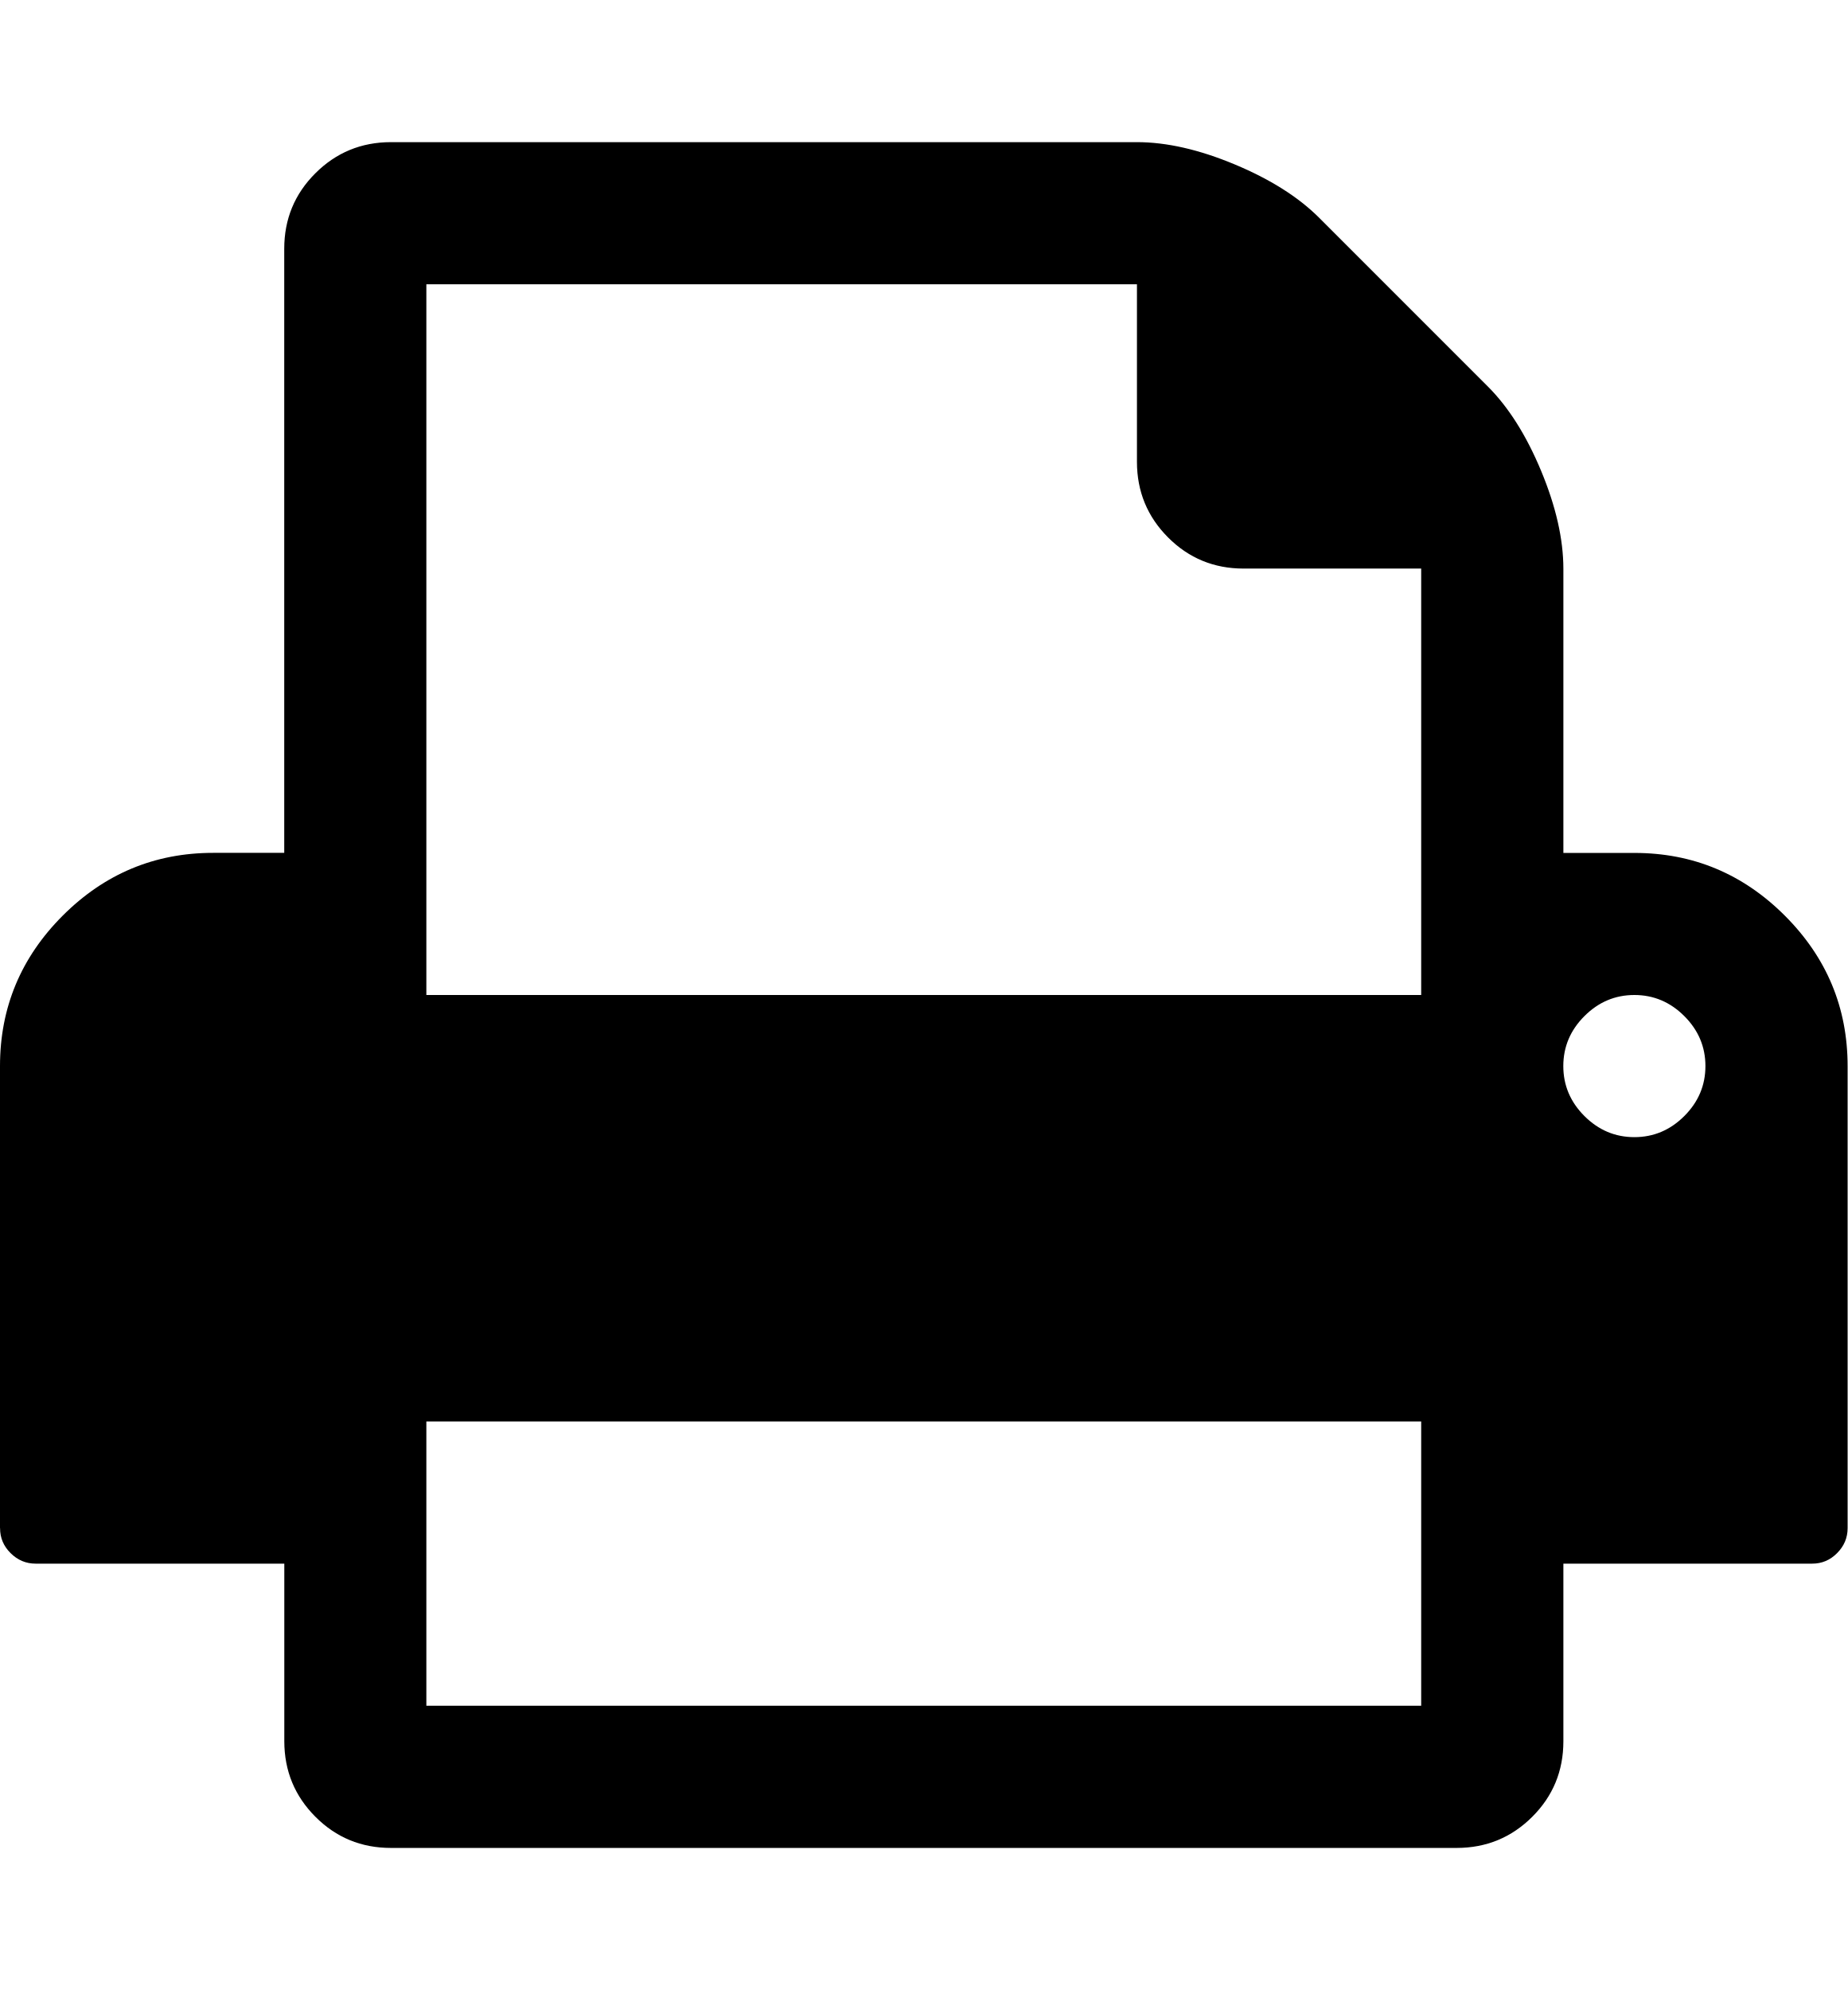
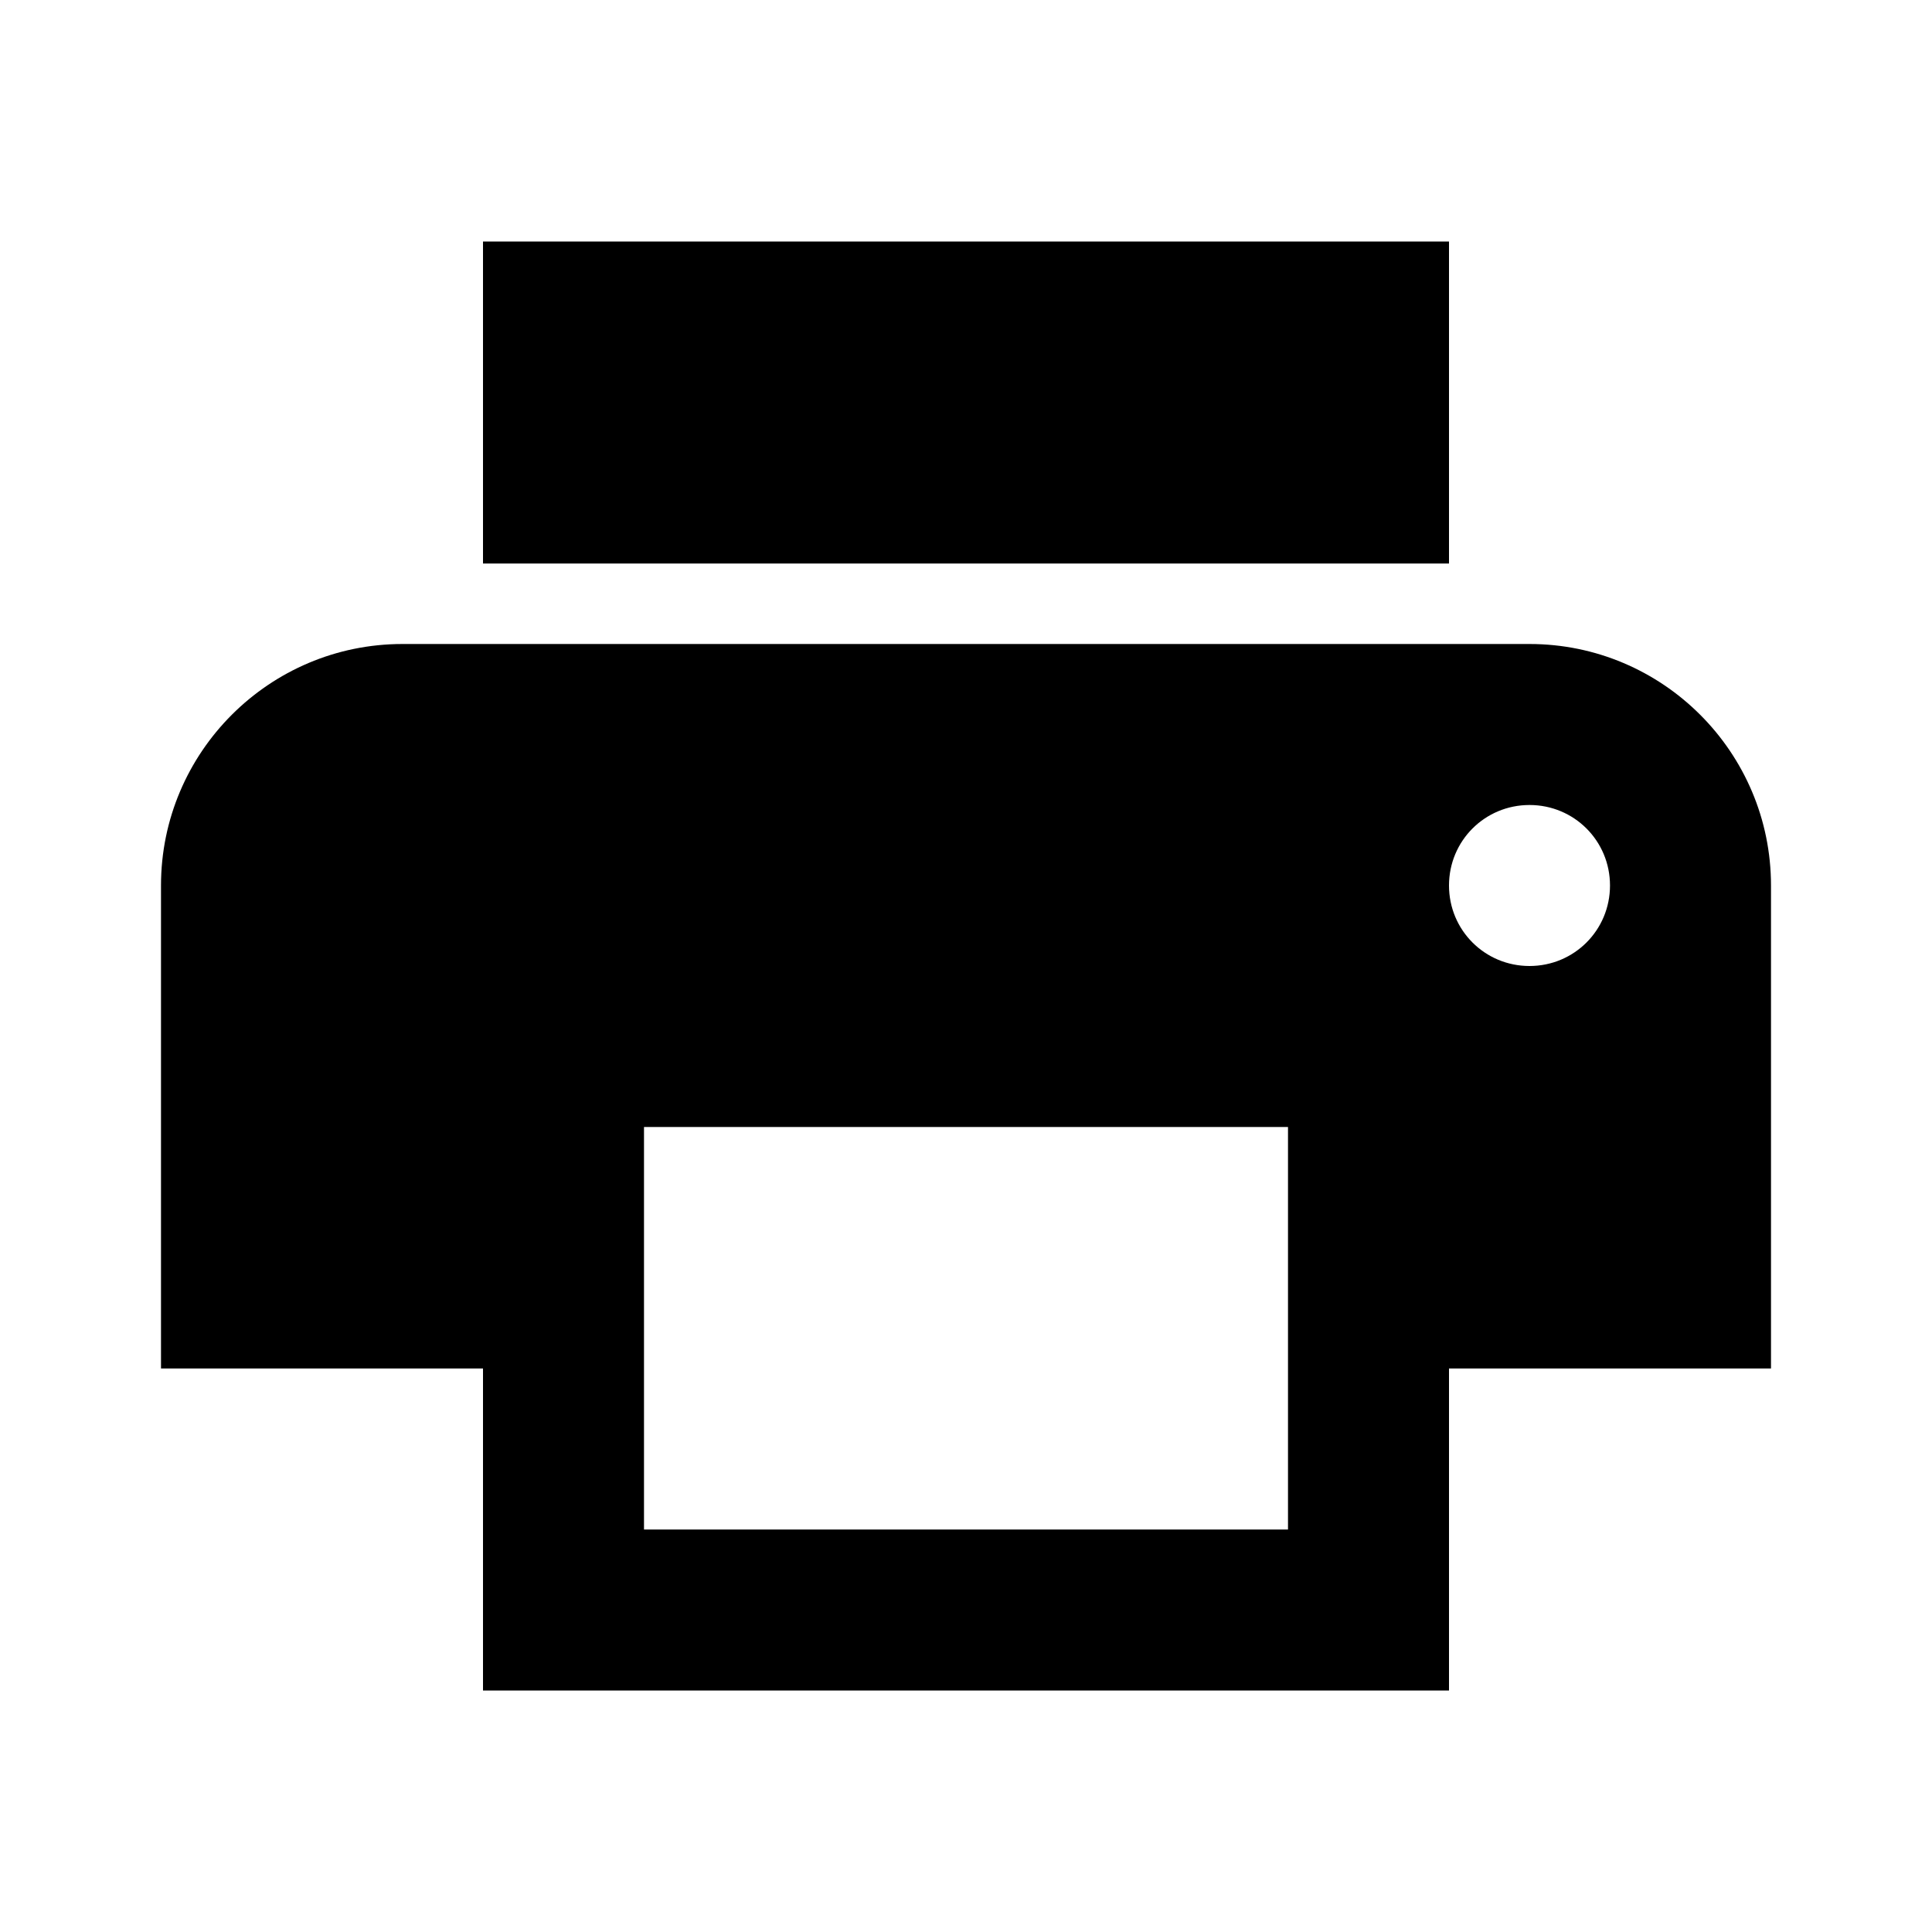
- <svg xmlns="http://www.w3.org/2000/svg" version="1.1" width="26" height="28" viewBox="0 0 26 28">
-   <path d="M0 21.5v-6.5q0-1.234 0.883-2.117t2.117-0.883h1v-8.5q0-0.625 0.438-1.062t1.062-0.438h10.5q0.625 0 1.375 0.313t1.188 0.75l2.375 2.375q0.438 0.438 0.75 1.188t0.313 1.375v4h1q1.234 0 2.117 0.883t0.883 2.117v6.5q0 0.203-0.148 0.352t-0.352 0.148h-3.5v2.5q0 0.625-0.438 1.062t-1.062 0.438h-15q-0.625 0-1.062-0.438t-0.438-1.062v-2.5h-3.5q-0.203 0-0.352-0.148t-0.148-0.352zM6 24h14v-4h-14v4zM6 14h14v-6h-2.5q-0.625 0-1.062-0.438t-0.438-1.062v-2.5h-10v10zM22 15q0 0.406 0.297 0.703t0.703 0.297 0.703-0.297 0.297-0.703-0.297-0.703-0.703-0.297-0.703 0.297-0.297 0.703z" />
+ <svg xmlns="http://www.w3.org/2000/svg" viewBox="0 0 1024 1024">
+   <path d="M810.667 341.333H213.333c-70.613 0-128 57.387-128 128v256H256V896h512V725.333h170.667v-256c0-70.613-57.387-128-128-128zm-128 469.334H341.333V597.333h341.334v213.334zm128-298.667C786.987 512 768 493.013 768 469.333s18.987-42.666 42.667-42.666c23.68 0 42.666 18.986 42.666 42.666S834.347 512 810.667 512zM768 128H256v170.667h512V128z" />
</svg>
